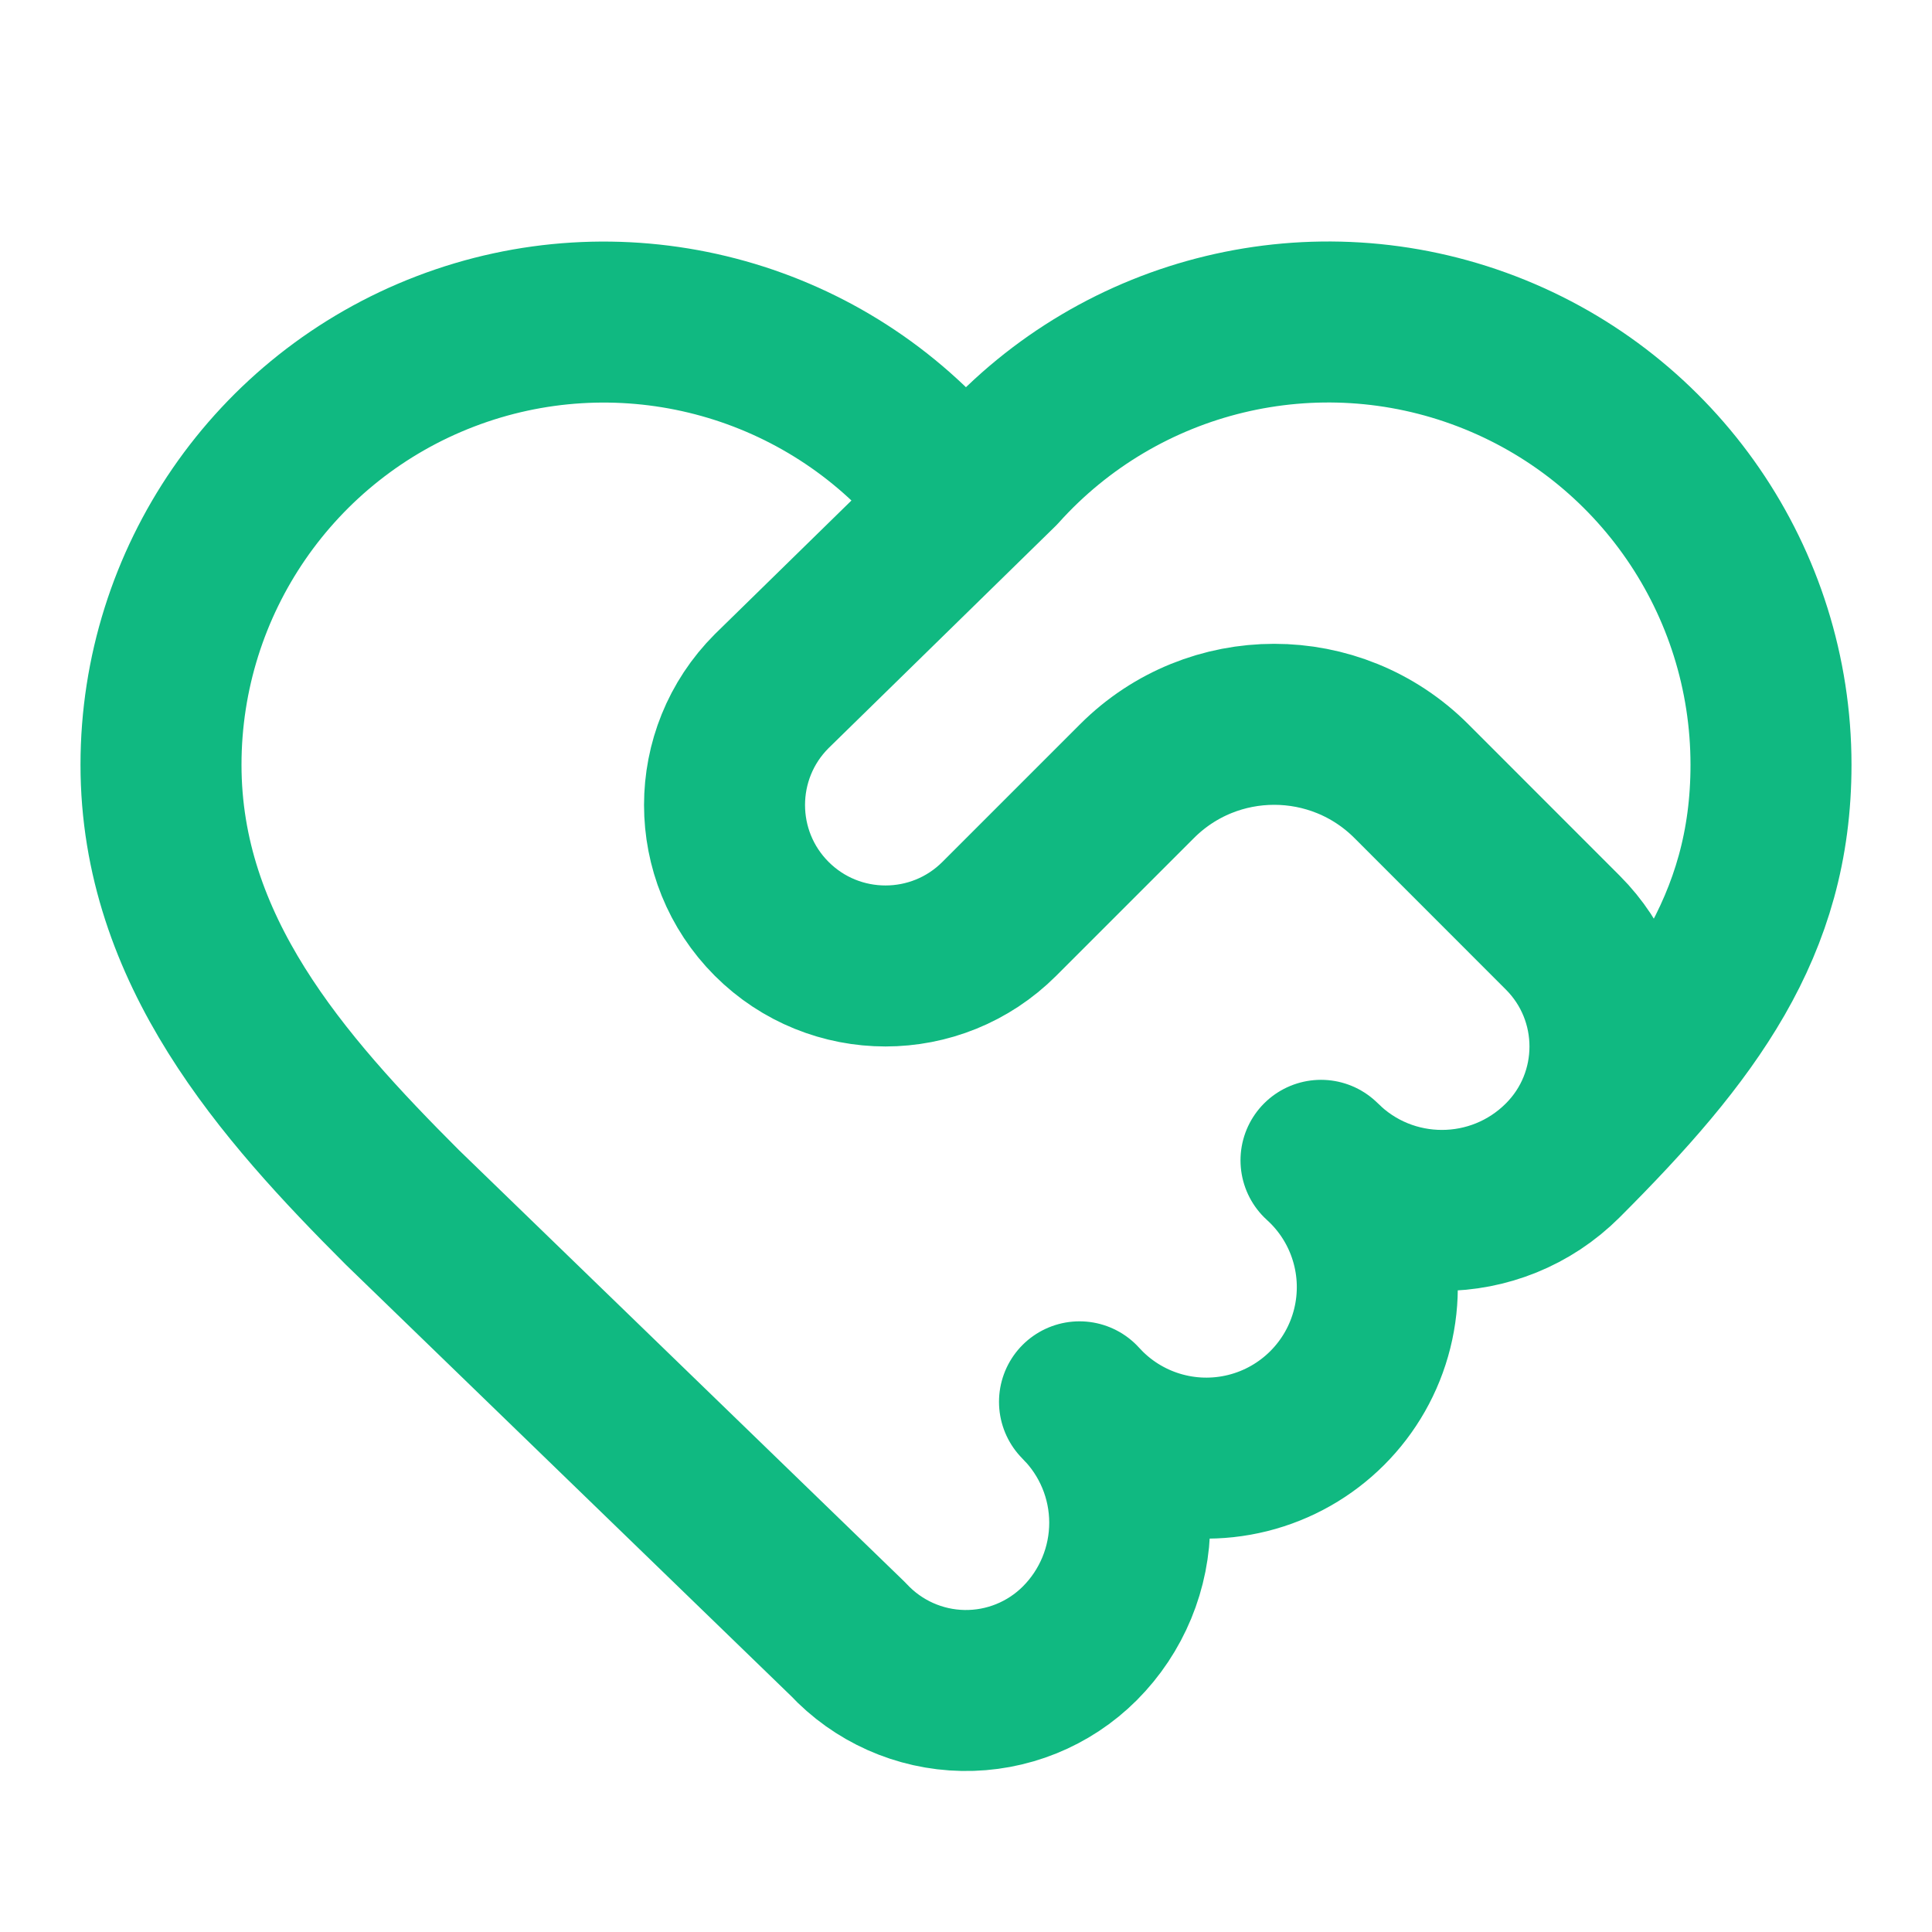
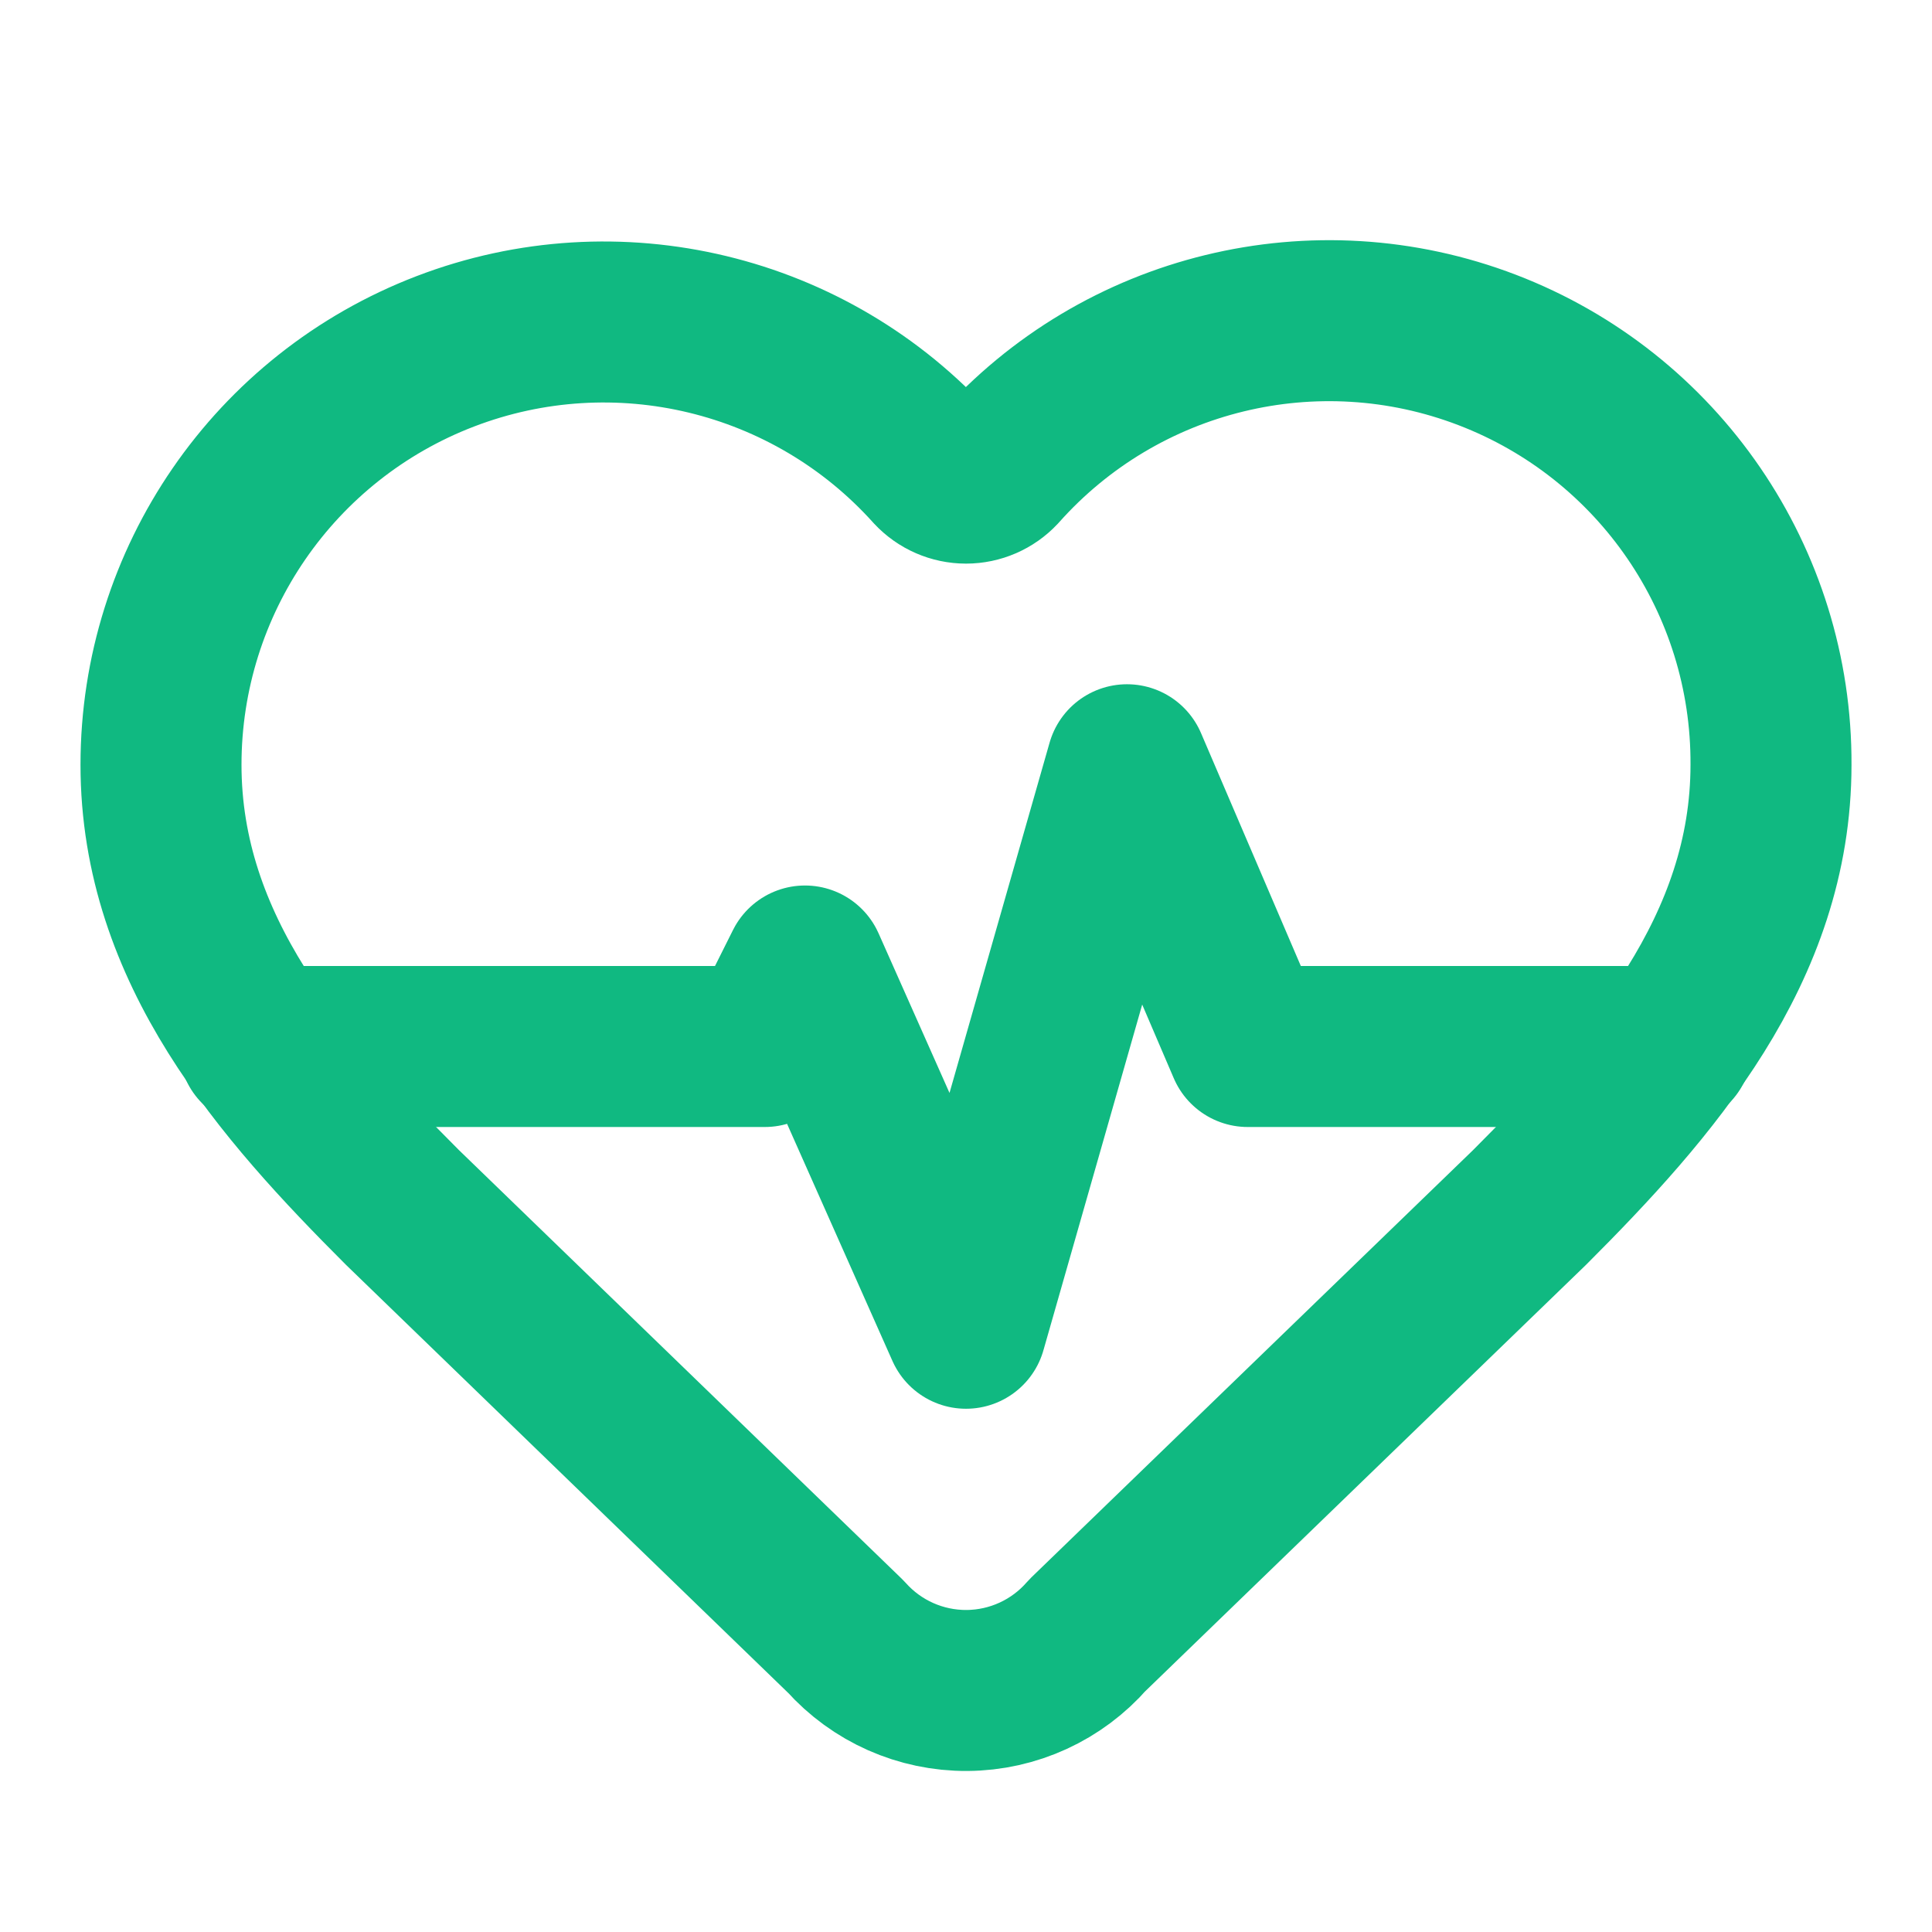
<svg xmlns="http://www.w3.org/2000/svg" width="48" height="48" viewBox="0 0 24 24" fill="none" stroke="#10b981" stroke-width="2" stroke-linecap="round" stroke-linejoin="round">
  <style>
    @keyframes blink { 0%, 100% { opacity:1 } 50% { opacity:0 } }
    .b { animation:blink .8s infinite }
  </style>
  <g class="b">
-     <path d="M19.414 14.414C21 12.828 22 11.5 22 9.5a5.5 5.5 0 0 0-9.591-3.676.6.6 0 0 1-.818.001A5.5 5.5 0 0 0 2 9.5c0 2.3 1.5 4 3 5.5l5.535 5.362a2 2 0 0 0 2.879.052 2.12 2.12 0 0 0-.004-3 2.124 2.124 0 1 0 3-3 2.124 2.124 0 0 0 3.004 0 2 2 0 0 0 0-2.828l-1.881-1.882a2.41 2.41 0 0 0-3.409 0l-1.71 1.71a2 2 0 0 1-2.828 0 2 2 0 0 1 0-2.828l2.823-2.762" />
+     <path d="M2 9.5a5.5 5.5 0 0 1 9.591-3.676.56.56 0 0 0 .818 0A5.49 5.49 0 0 1 22 9.5c0 2.29-1.5 4-3 5.5l-5.492 5.313a2 2 0 0 1-3 .019L5 15c-1.5-1.5-3-3.2-3-5.5" />
+     <path d="M3.22 13H9.5l.5-1 2 4.5 2-7 1.5 3.5h5.27" />
  </g>
</svg>
